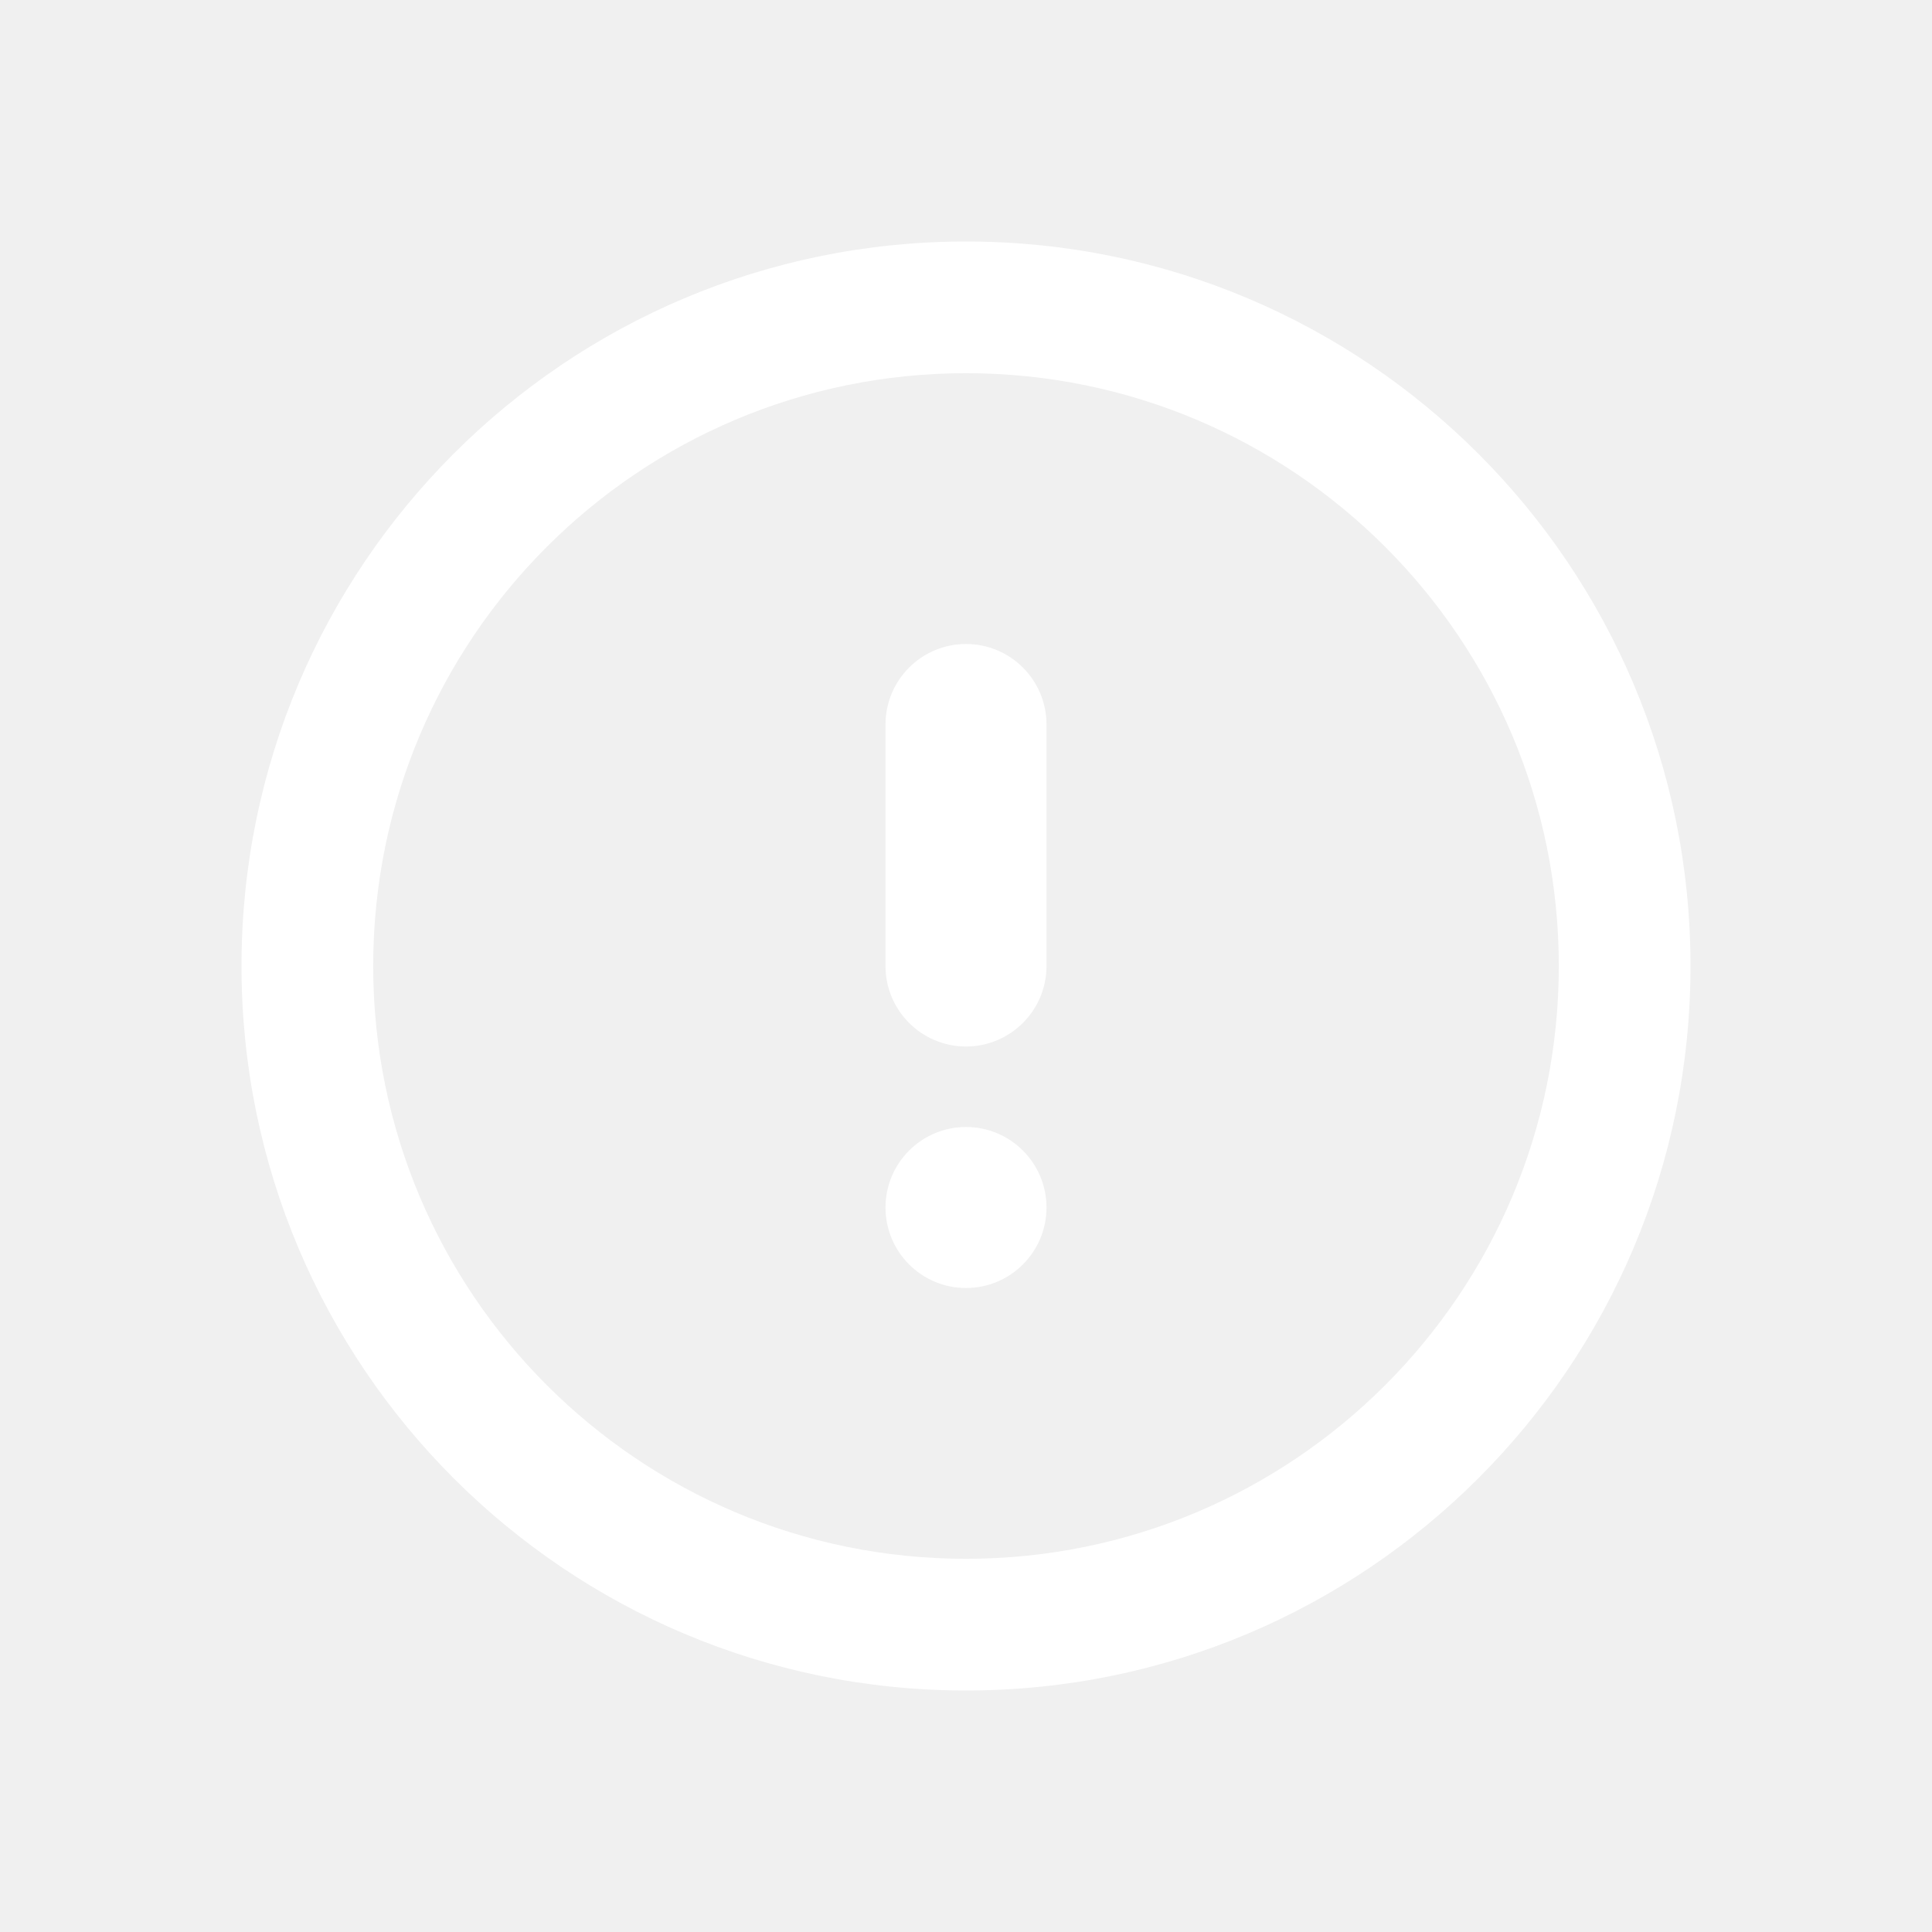
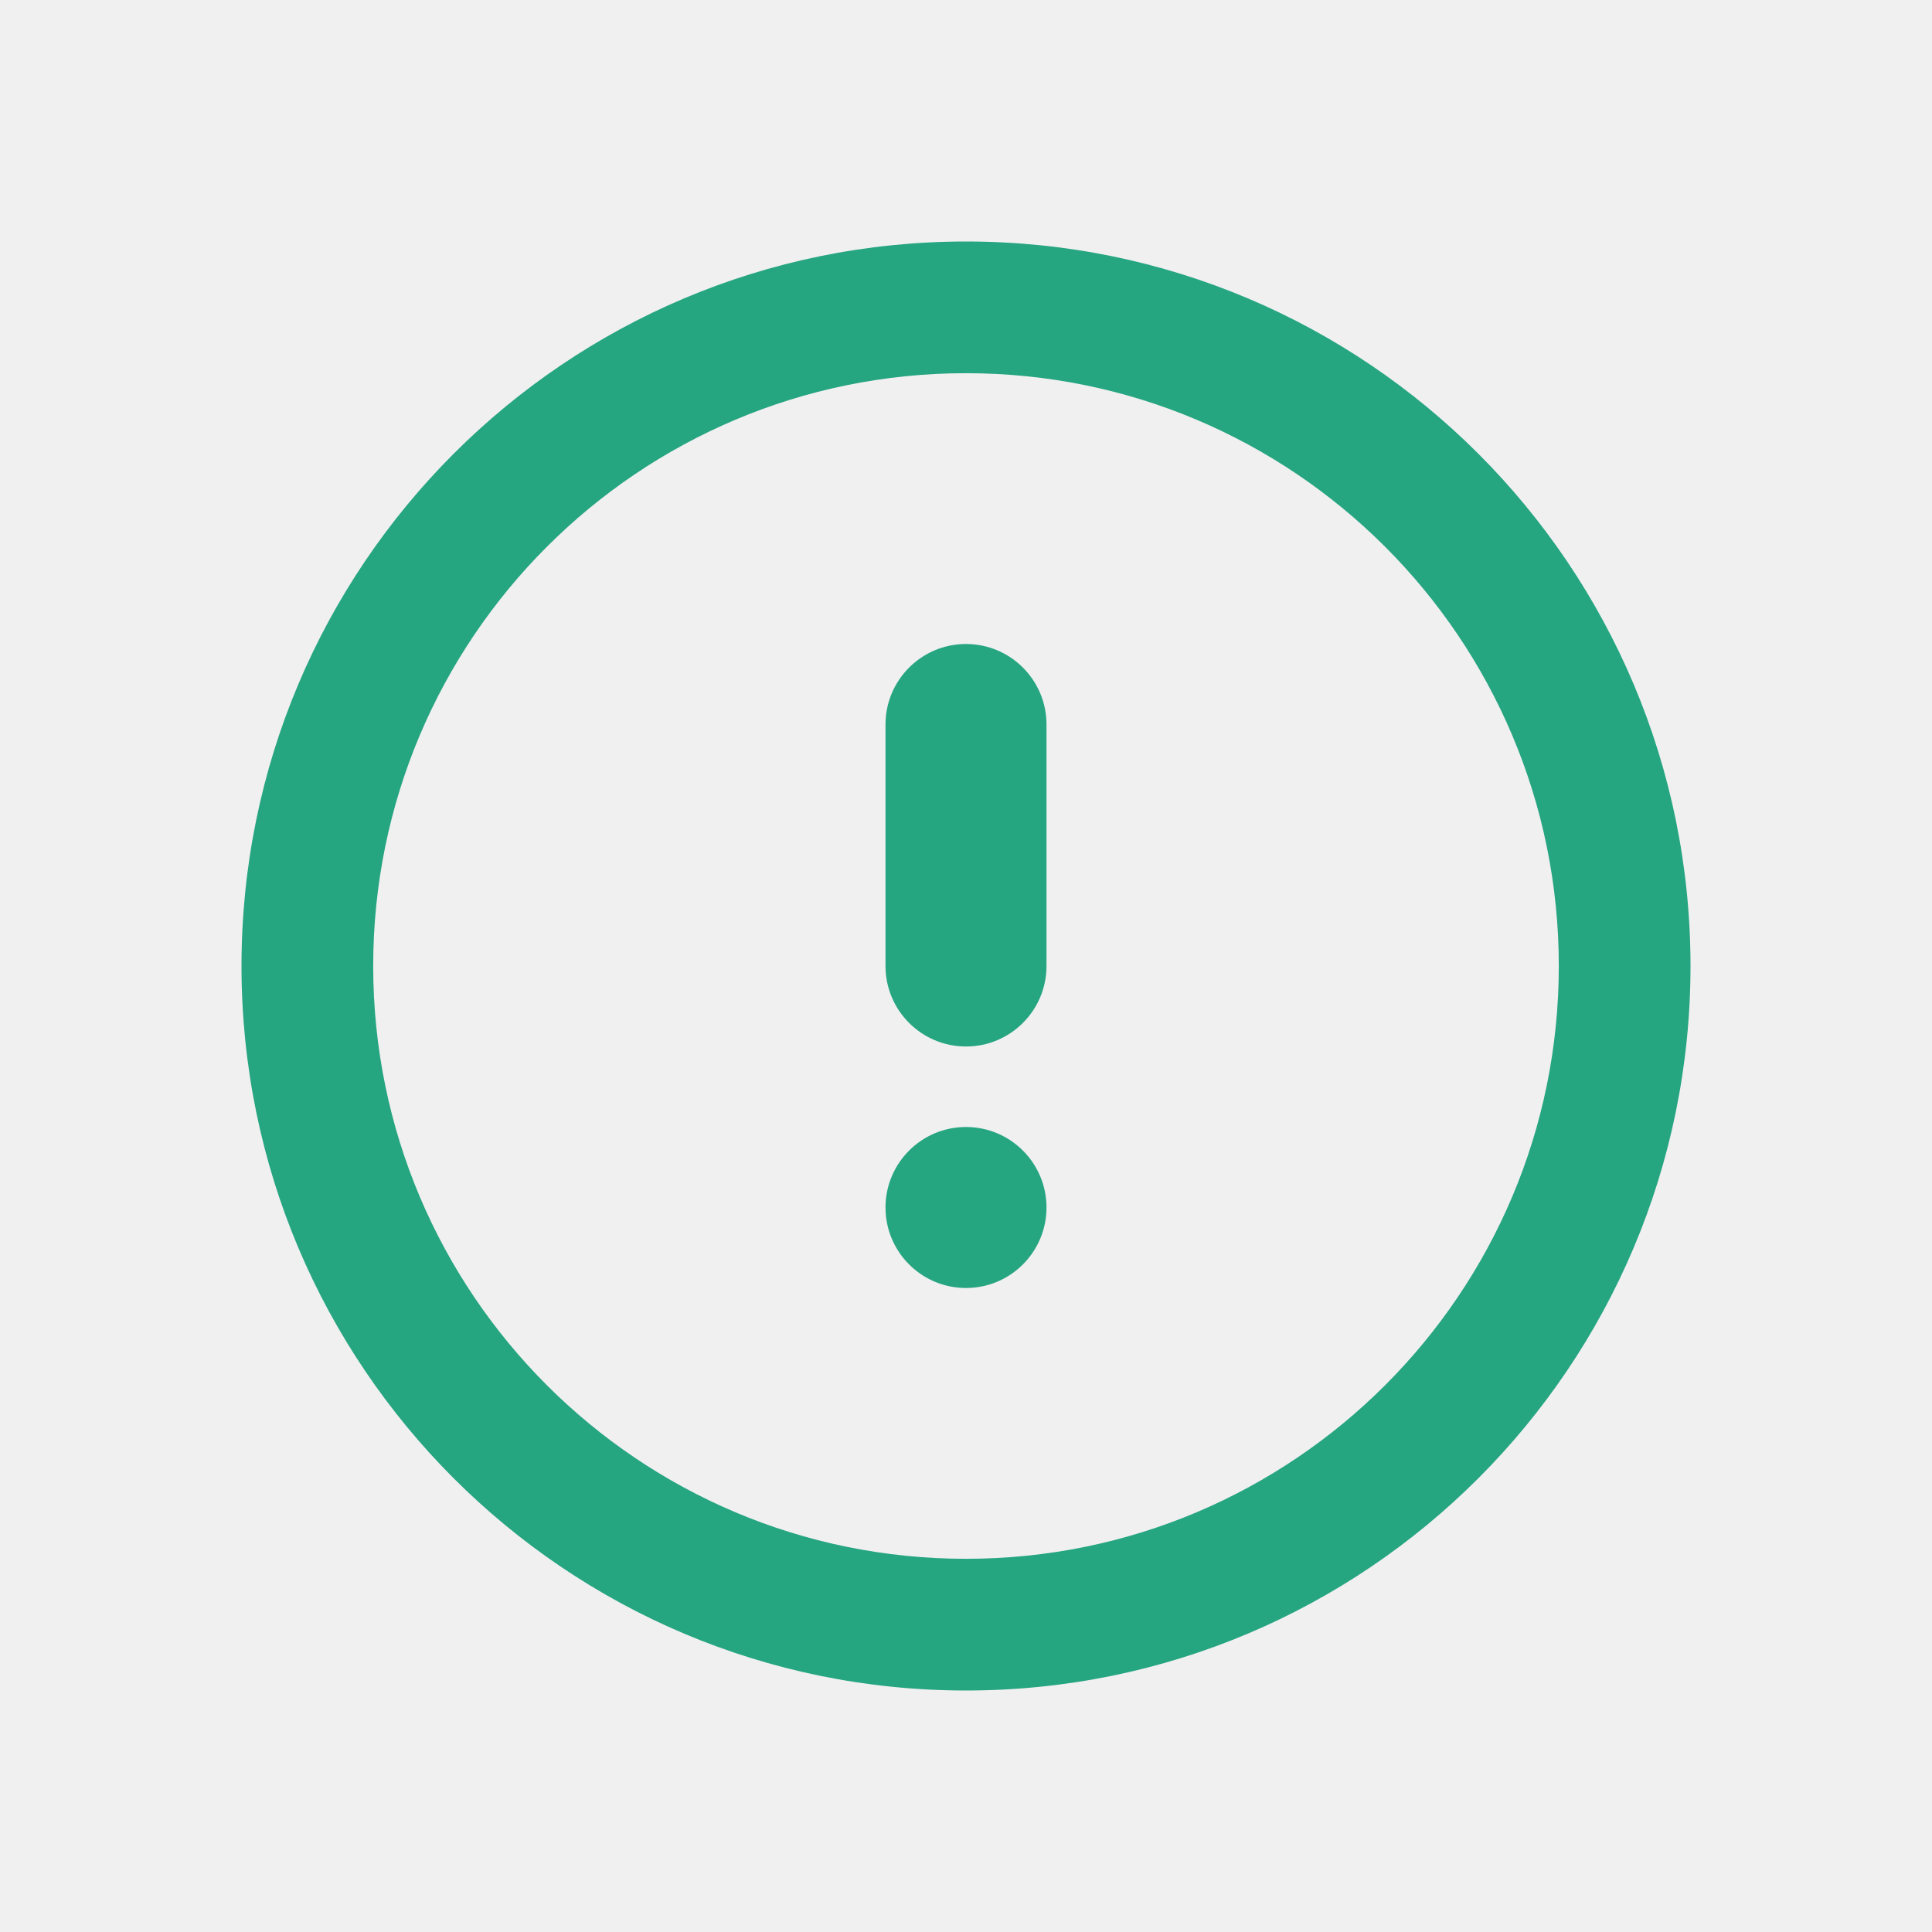
<svg xmlns="http://www.w3.org/2000/svg" width="24" height="24" viewBox="0 0 24 24" fill="none">
-   <path fill-rule="evenodd" clip-rule="evenodd" d="M22 13C26.971 13 31 17.029 31 22C31 26.971 26.971 31 22 31C17.029 31 13 26.971 13 22C13 17.029 17.029 13 22 13ZM22 14.636C17.933 14.636 14.636 17.933 14.636 22C14.636 26.067 17.933 29.364 22 29.364C26.067 29.364 29.364 26.067 29.364 22C29.364 17.933 26.067 14.636 22 14.636ZM22 23C22.552 23 23 22.552 23 22V19C23 18.448 22.552 18 22 18C21.448 18 21 18.448 21 19V22C21 22.552 21.448 23 22 23ZM22 24C21.448 24 21 24.448 21 25C21 25.552 21.448 26 22 26C22.552 26 23 25.552 23 25C23 24.448 22.552 24 22 24Z" fill="white" transform="translate(-10, -10)" />
+   <path fill-rule="evenodd" clip-rule="evenodd" d="M22 13C26.971 13 31 17.029 31 22C31 26.971 26.971 31 22 31C17.029 31 13 26.971 13 22C13 17.029 17.029 13 22 13ZM22 14.636C17.933 14.636 14.636 17.933 14.636 22C14.636 26.067 17.933 29.364 22 29.364C26.067 29.364 29.364 26.067 29.364 22C29.364 17.933 26.067 14.636 22 14.636ZM22 23C22.552 23 23 22.552 23 22V19C23 18.448 22.552 18 22 18C21.448 18 21 18.448 21 19V22C21 22.552 21.448 23 22 23ZM22 24C21.448 24 21 24.448 21 25C21 25.552 21.448 26 22 26C22.552 26 23 25.552 23 25C23 24.448 22.552 24 22 24Z" fill="#26A581" transform="translate(-10, -10)" />
</svg>
